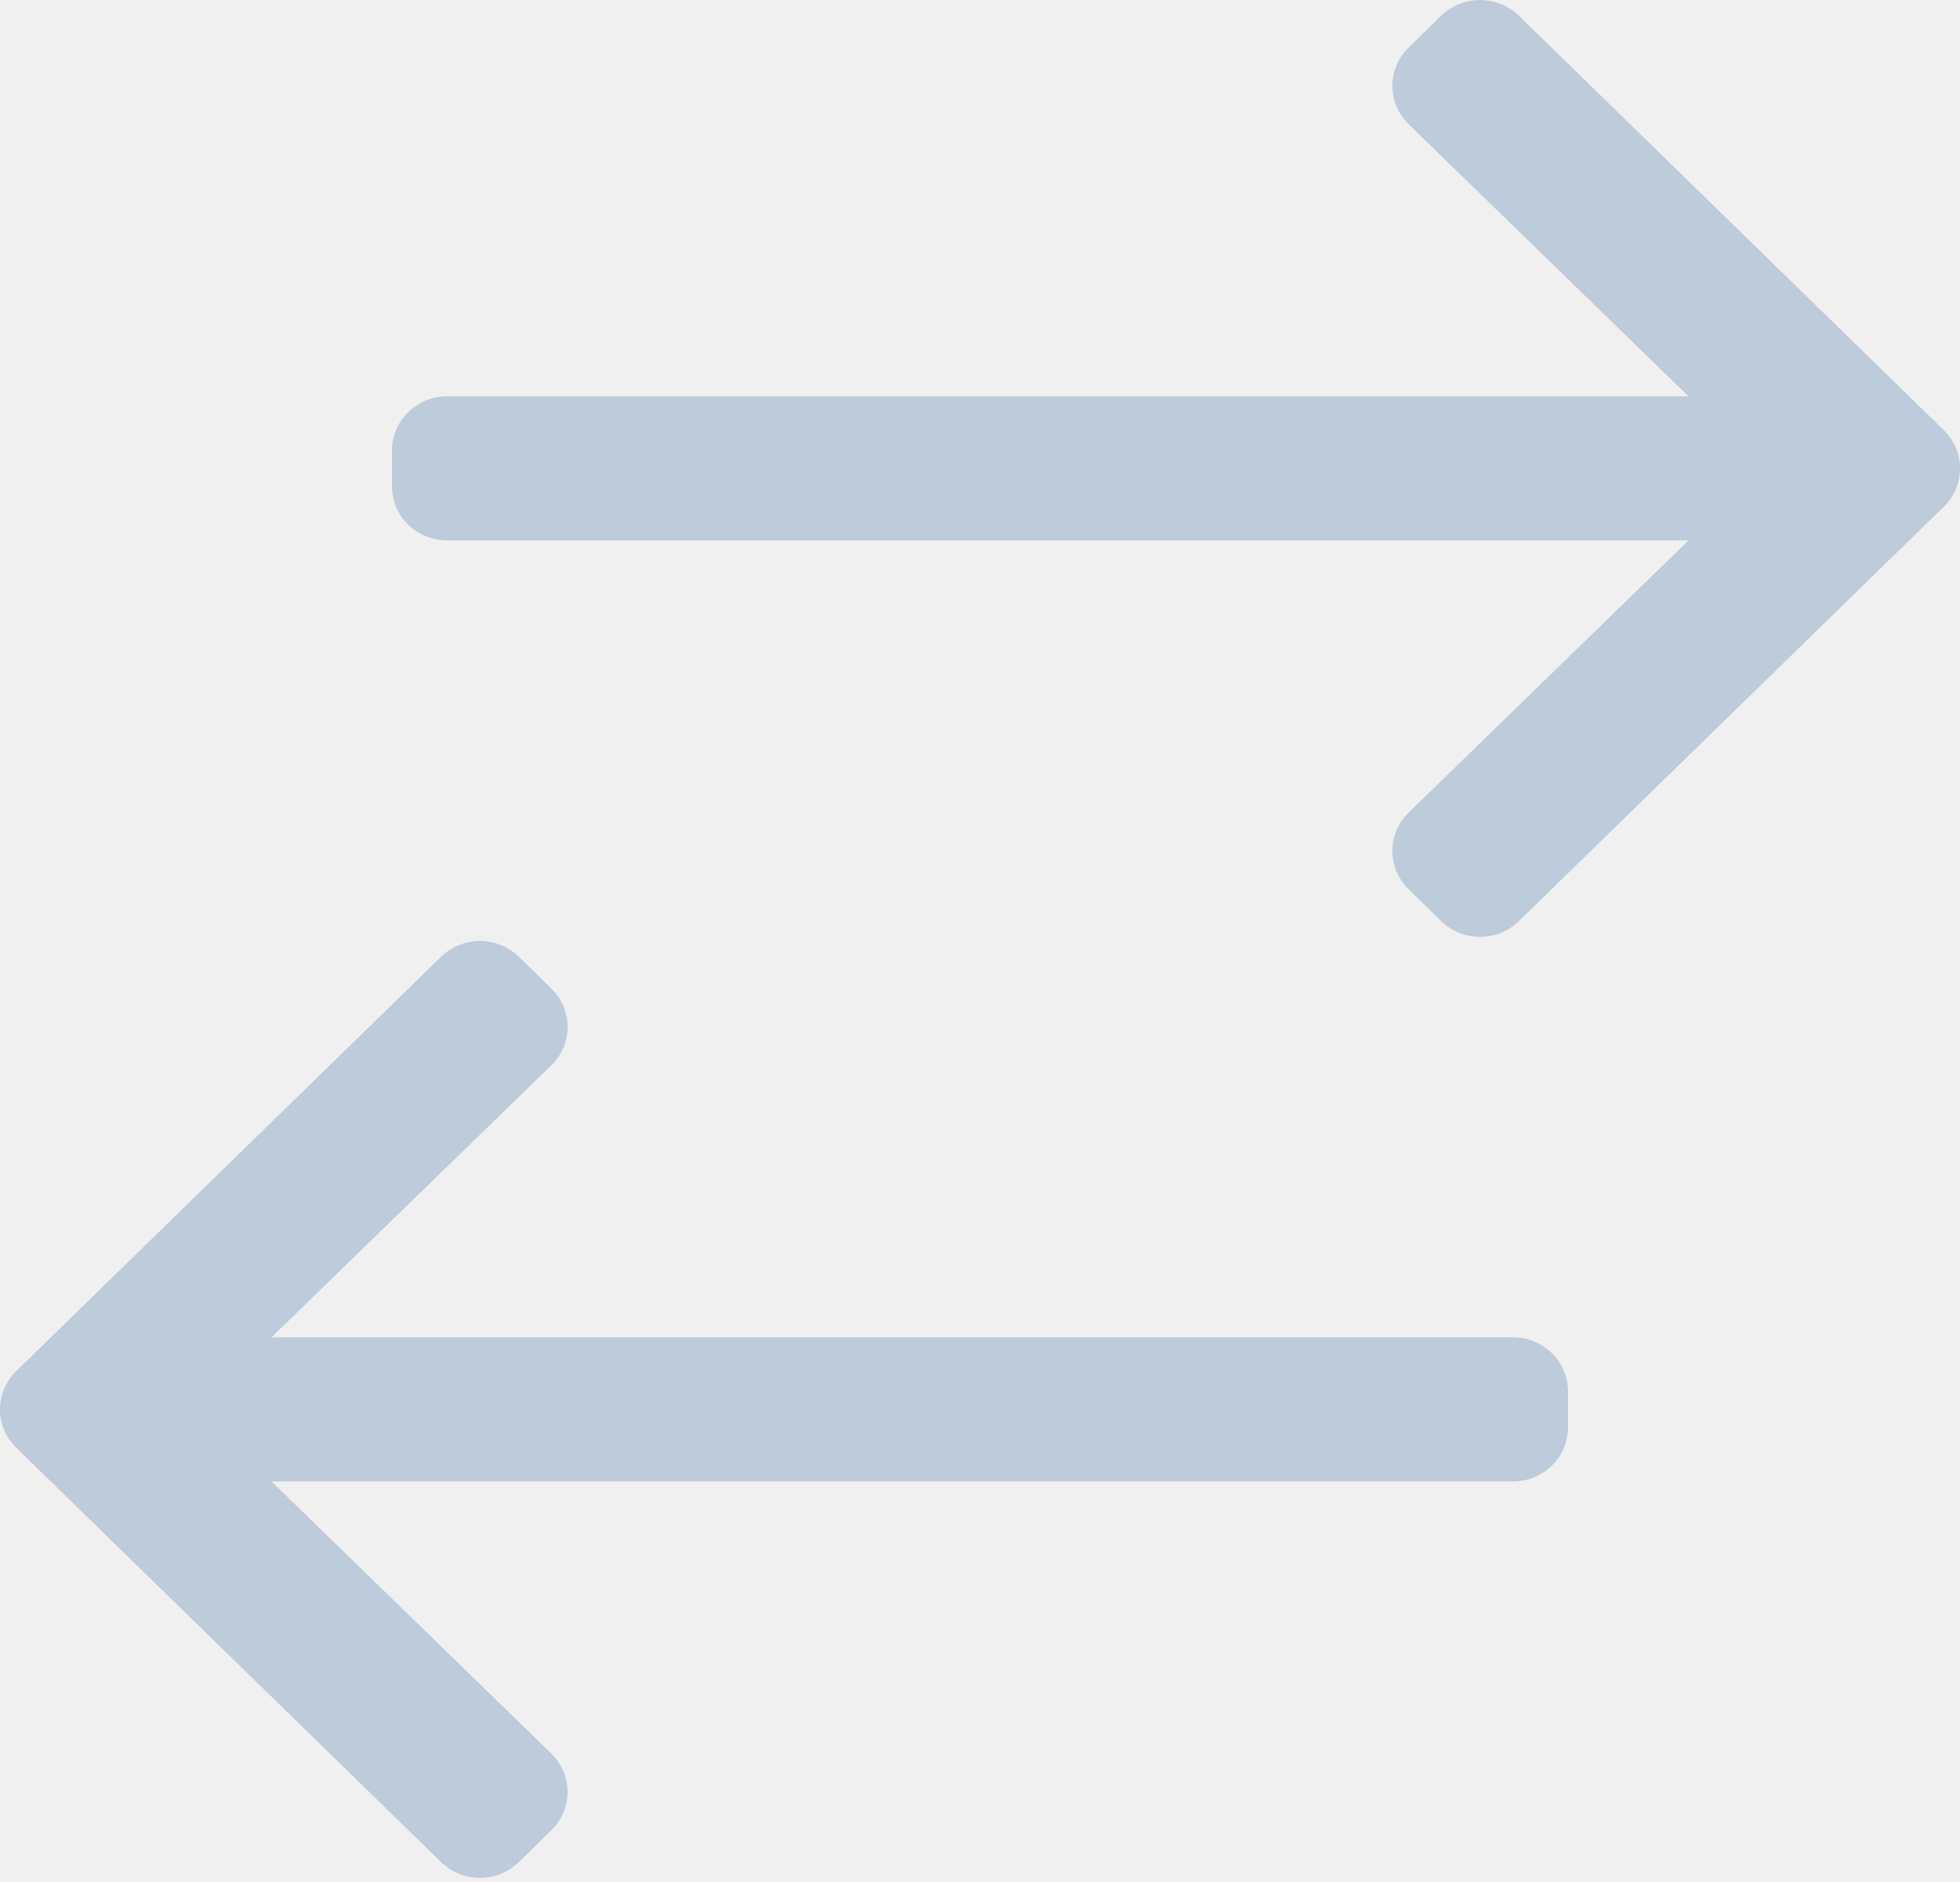
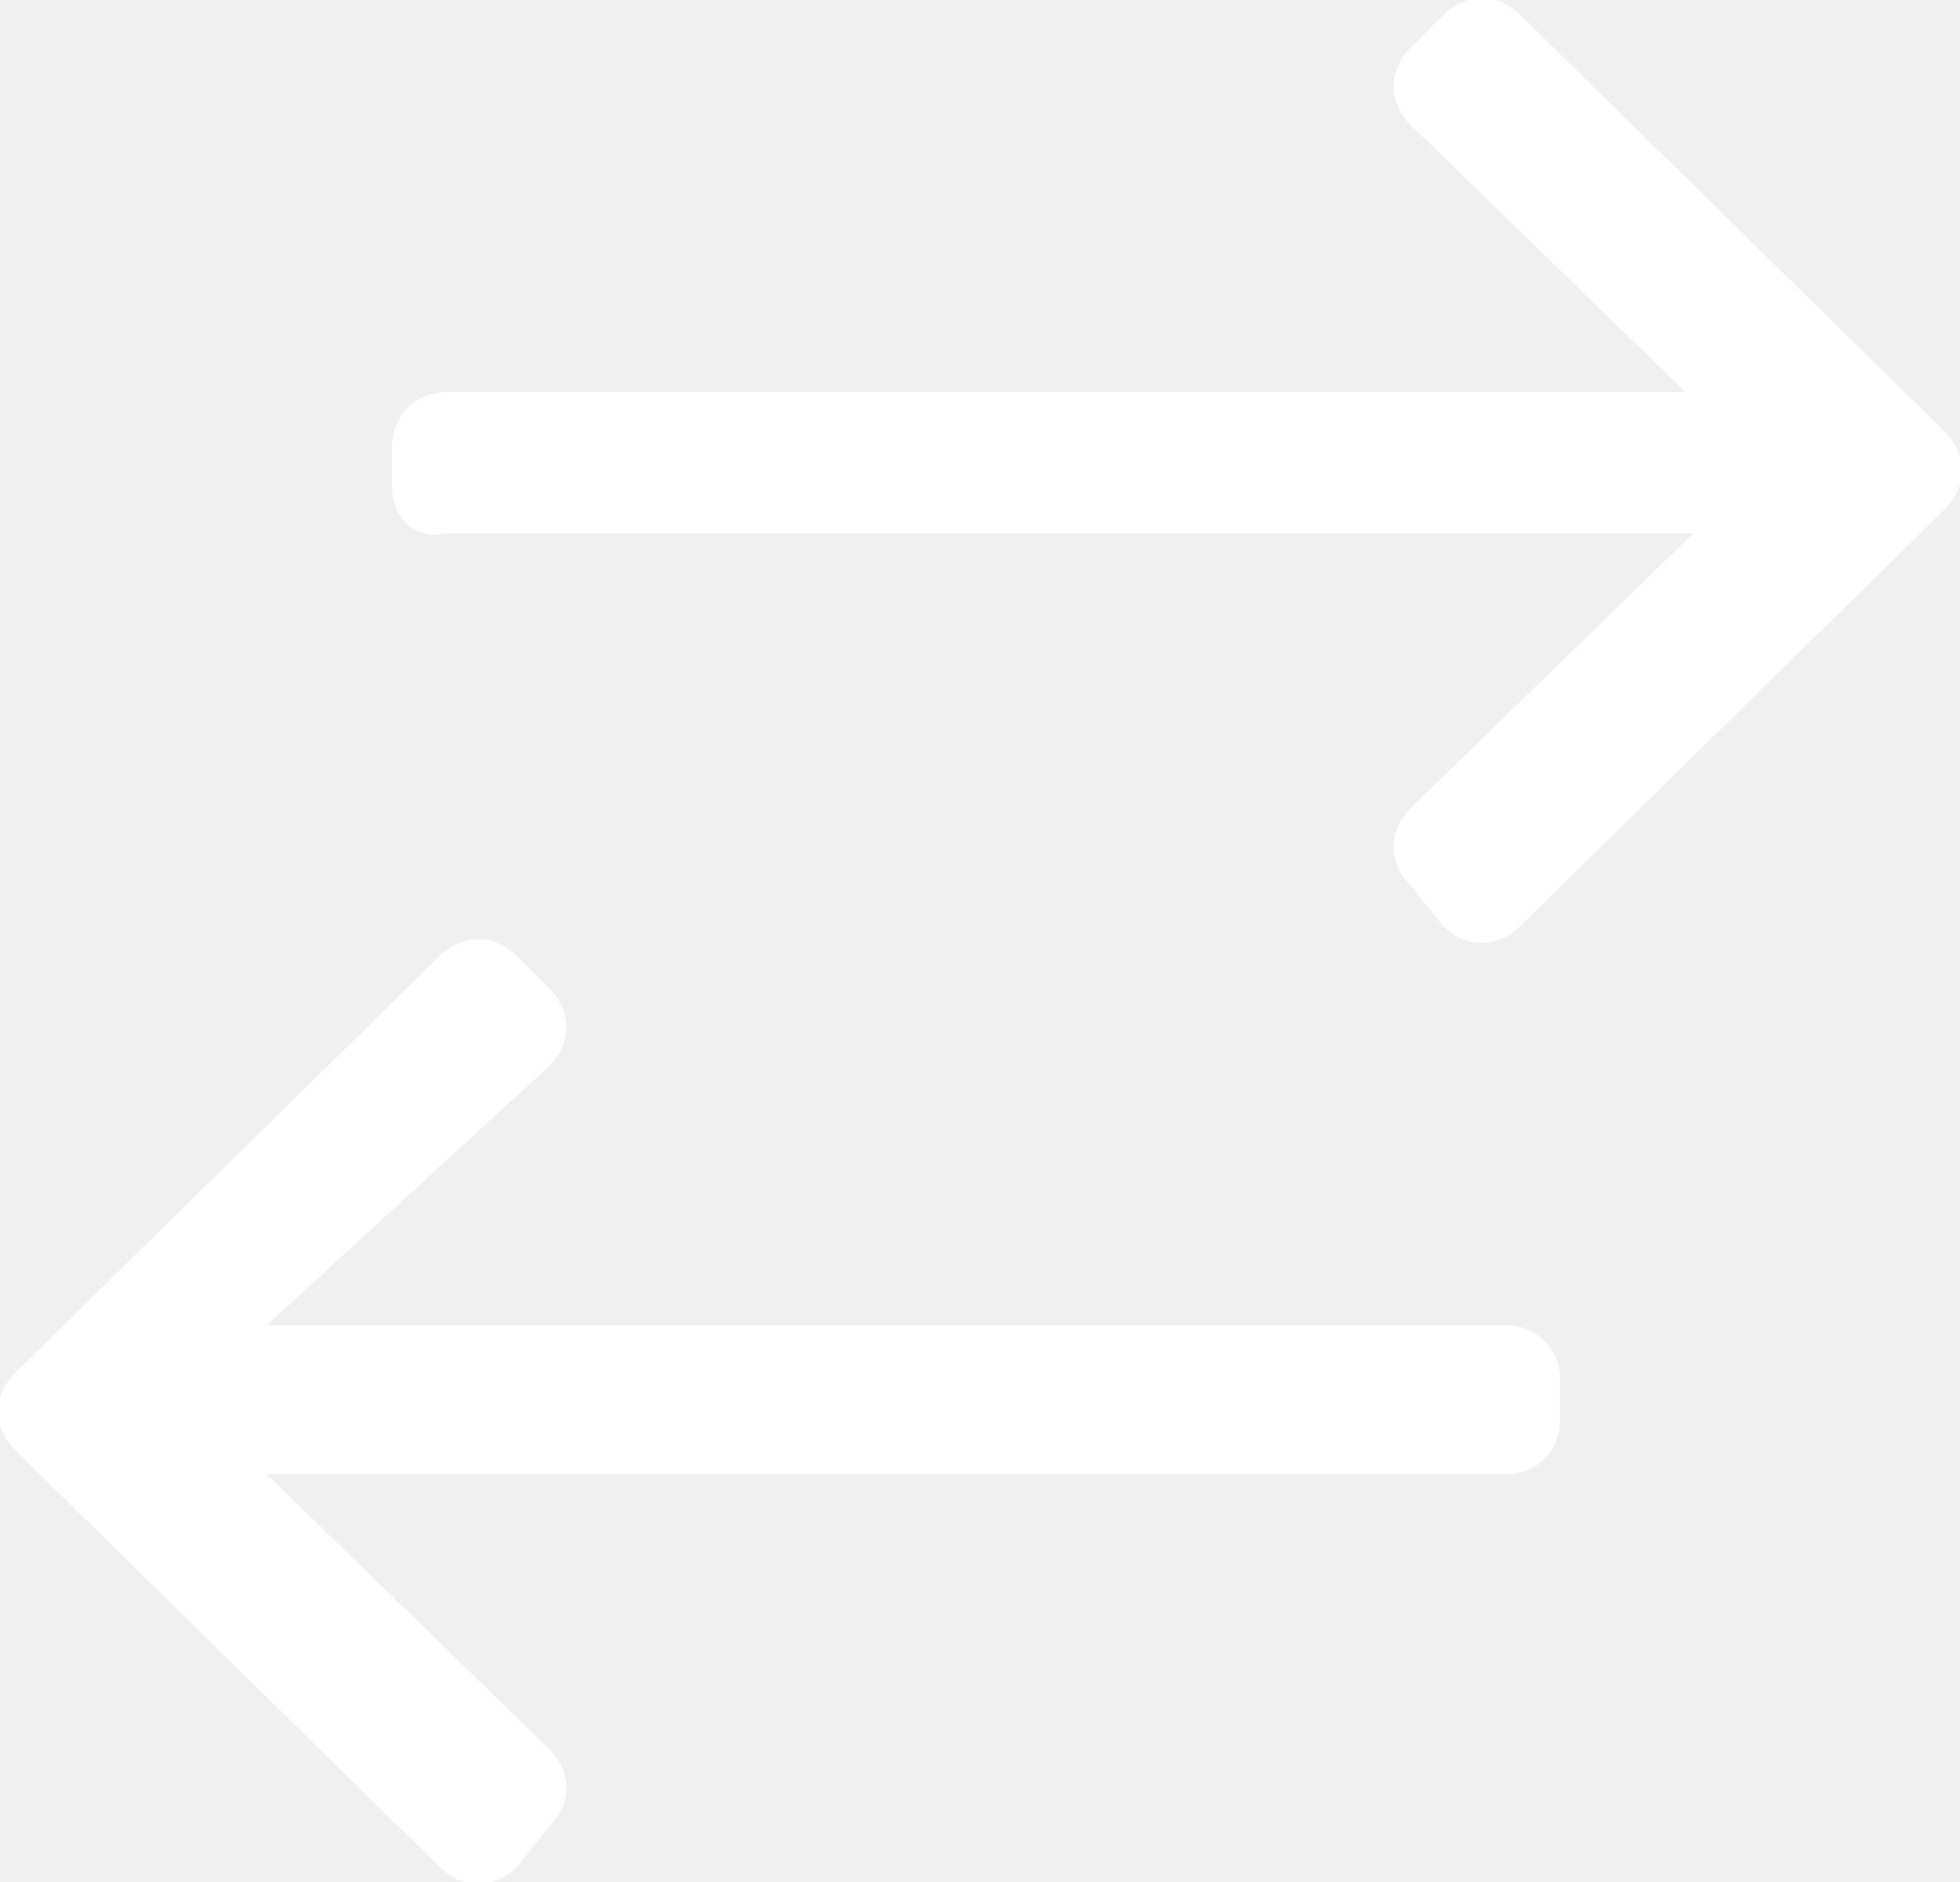
- <svg xmlns="http://www.w3.org/2000/svg" width="25" height="24" viewBox="0 0 25 24" fill="none">
-   <path d="M0.206 18.461L5.625 23.745C5.9 24.014 6.345 24.014 6.619 23.745L7.034 23.339C7.308 23.07 7.308 22.633 7.034 22.364L3.463 18.892H19.297C19.685 18.892 20 18.584 20 18.203C20 17.823 20 17.744 20 17.744C20 17.363 19.685 17.054 19.297 17.054C18.909 17.054 3.463 17.054 3.463 17.054L7.034 13.583C7.308 13.314 7.308 12.877 7.034 12.608L6.619 12.202C6.345 11.933 5.9 11.933 5.625 12.202L0.206 17.486C-0.069 17.755 -0.069 18.192 0.206 18.461Z" fill="#BDCBDA" />
-   <path d="M24.794 6.461L19.375 11.745C19.1 12.014 18.655 12.014 18.381 11.745L17.966 11.339C17.692 11.069 17.692 10.633 17.966 10.364L21.537 6.892H5.703C5.315 6.892 5 6.584 5 6.203V5.744C5 5.363 5.315 5.054 5.703 5.054H21.537L17.966 1.583C17.692 1.314 17.692 0.877 17.966 0.608L18.381 0.202C18.655 -0.067 19.1 -0.067 19.375 0.202L24.794 5.486C25.069 5.755 25.069 6.192 24.794 6.461Z" fill="#BDCBDA" />
+ <svg xmlns="http://www.w3.org/2000/svg" version="1.1" id="Ebene_1" x="0px" y="0px" viewBox="0 0 25 24" style="enable-background:new 0 0 25 24;" xml:space="preserve">
+   <style type="text/css">
+ 	.st0{fill:#FFFFFF;}
+ </style>
+   <path class="st0" d="M0.2,18.5l5.4,5.3c0.3,0.3,0.7,0.3,1,0L7,23.3c0.3-0.3,0.3-0.7,0-1l-3.6-3.5h15.8c0.4,0,0.7-0.3,0.7-0.7  s0-0.5,0-0.5c0-0.4-0.3-0.7-0.7-0.7s-15.8,0-15.8,0L7,13.6c0.3-0.3,0.3-0.7,0-1l-0.4-0.4c-0.3-0.3-0.7-0.3-1,0l-5.4,5.3  C-0.1,17.8-0.1,18.2,0.2,18.5z" />
+   <path class="st0" d="M24.8,6.5l-5.4,5.3c-0.3,0.3-0.7,0.3-1,0L18,11.3c-0.3-0.3-0.3-0.7,0-1l3.6-3.5H5.7C5.3,6.9,5,6.6,5,6.2V5.7  c0-0.4,0.3-0.7,0.7-0.7h15.8L18,1.6c-0.3-0.3-0.3-0.7,0-1l0.4-0.4c0.3-0.3,0.7-0.3,1,0l5.4,5.3C25.1,5.8,25.1,6.2,24.8,6.5z" />
</svg>
